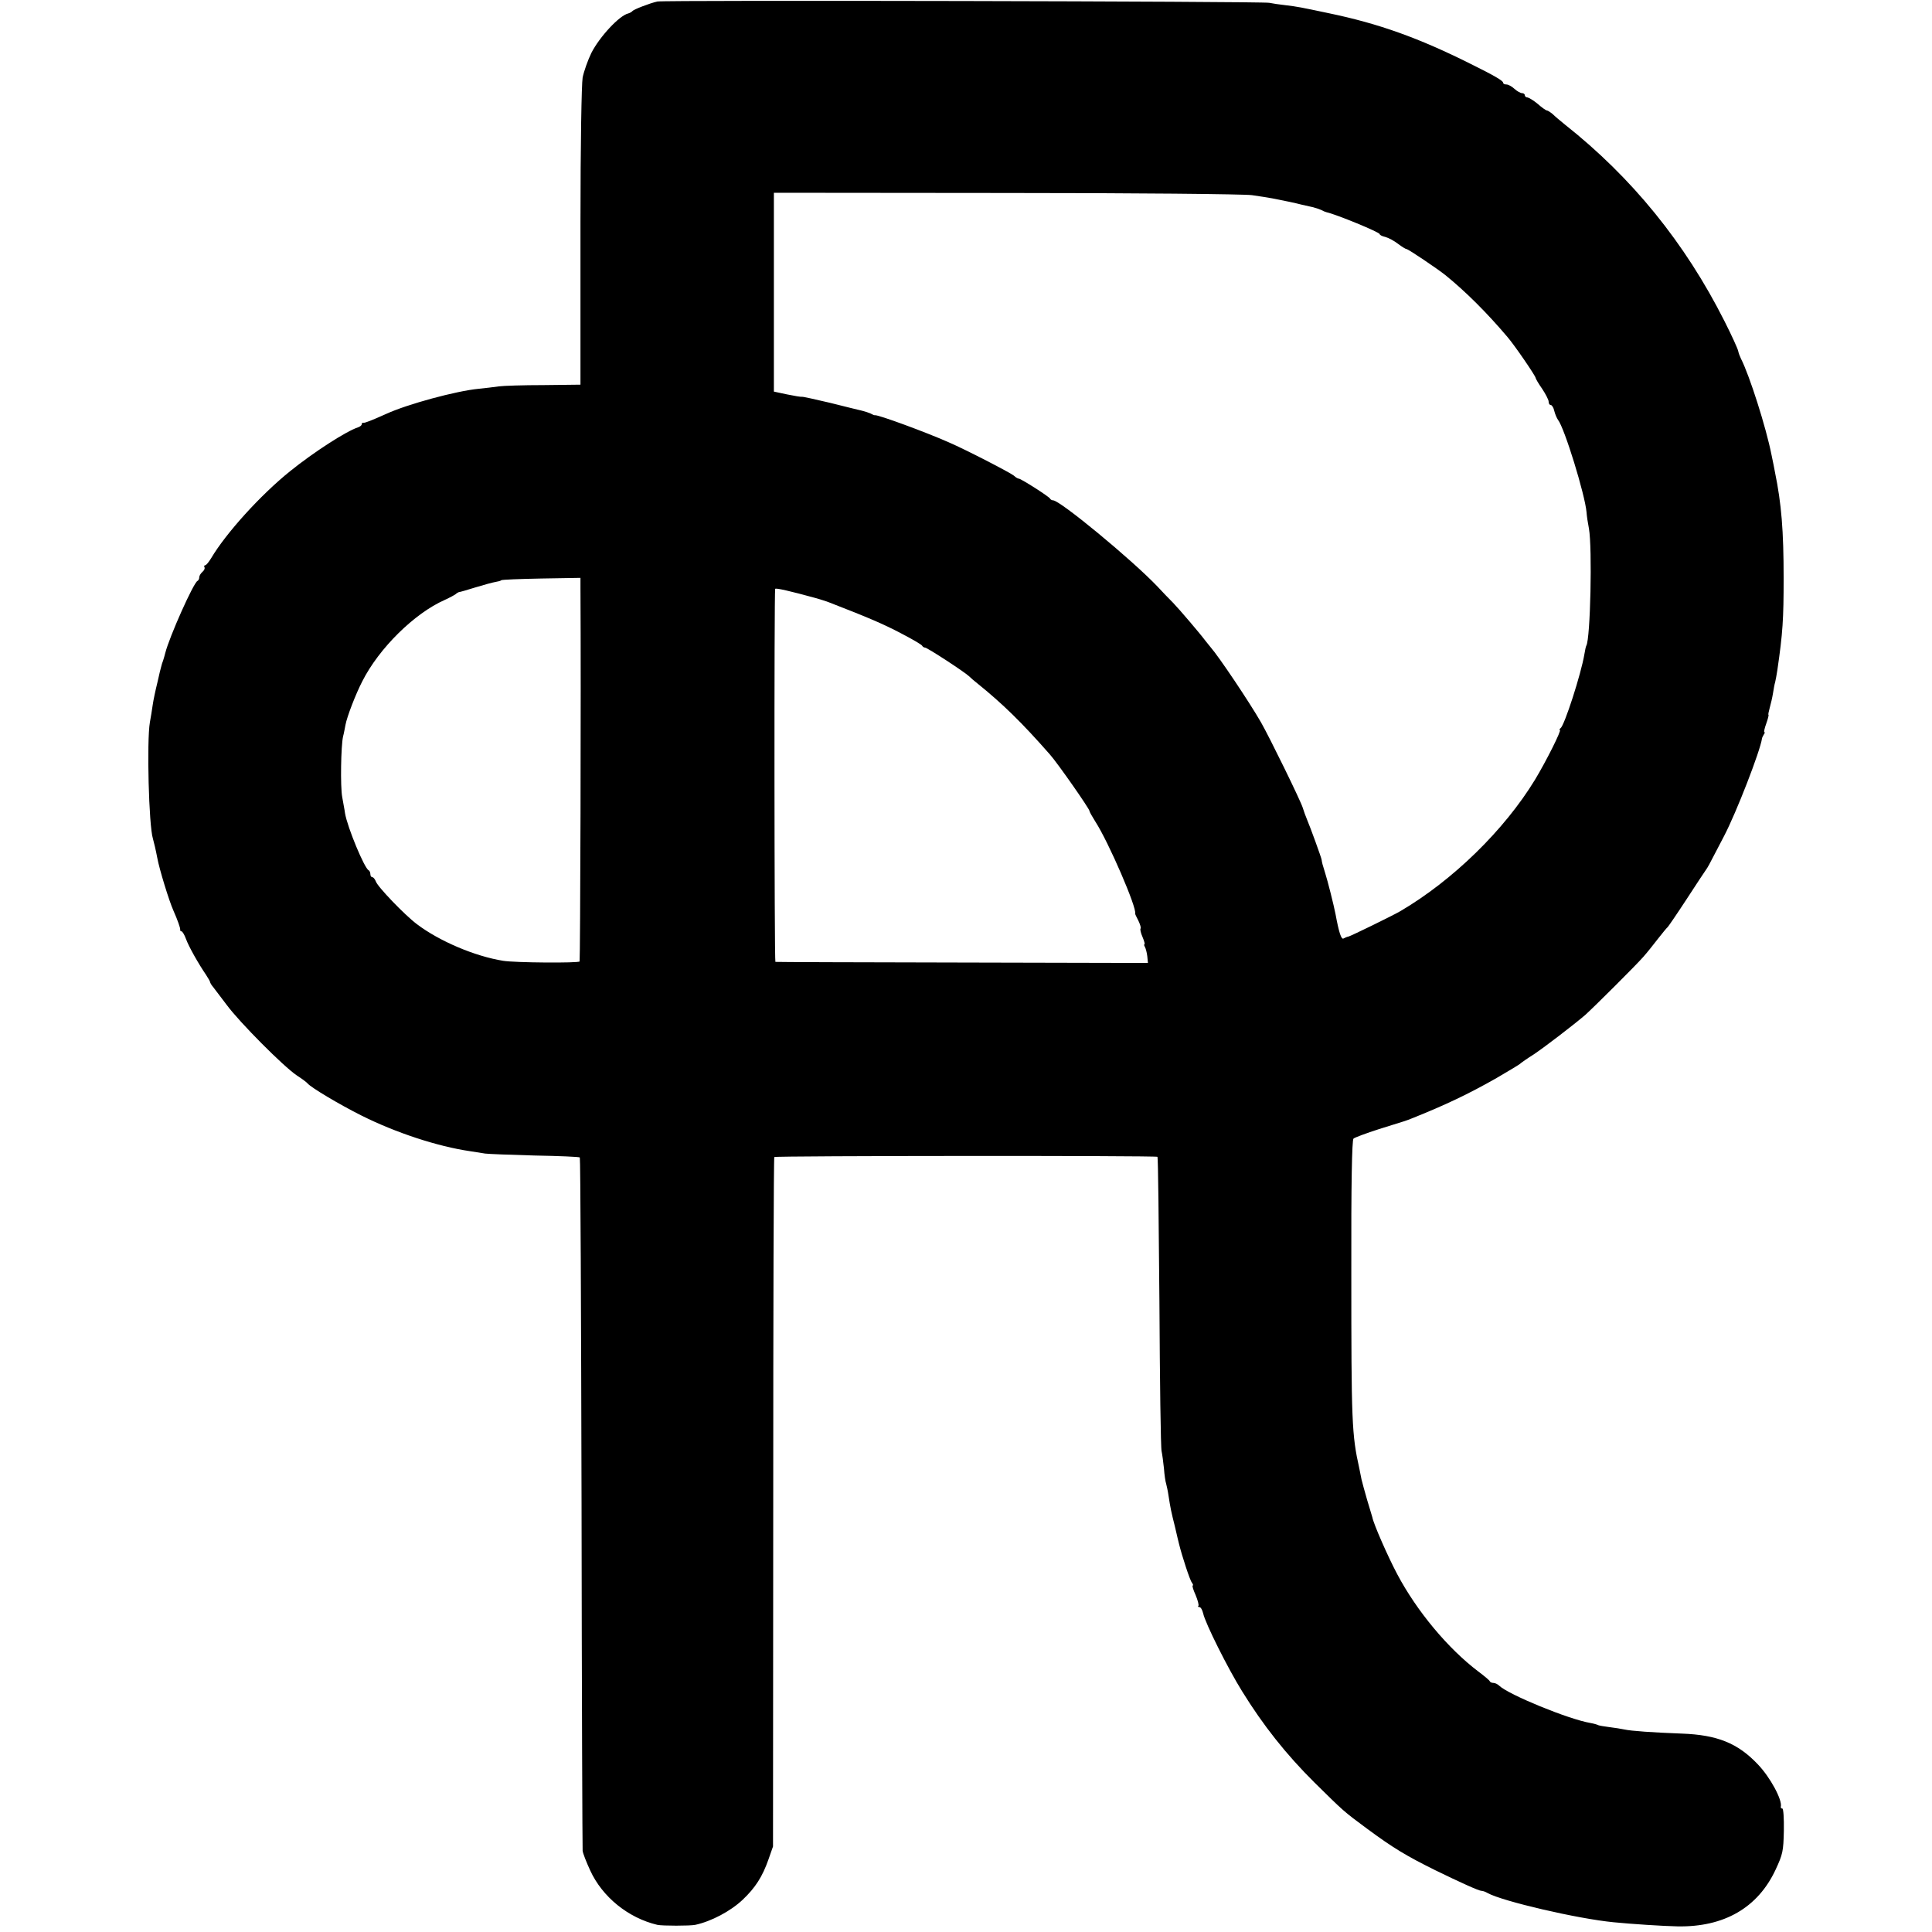
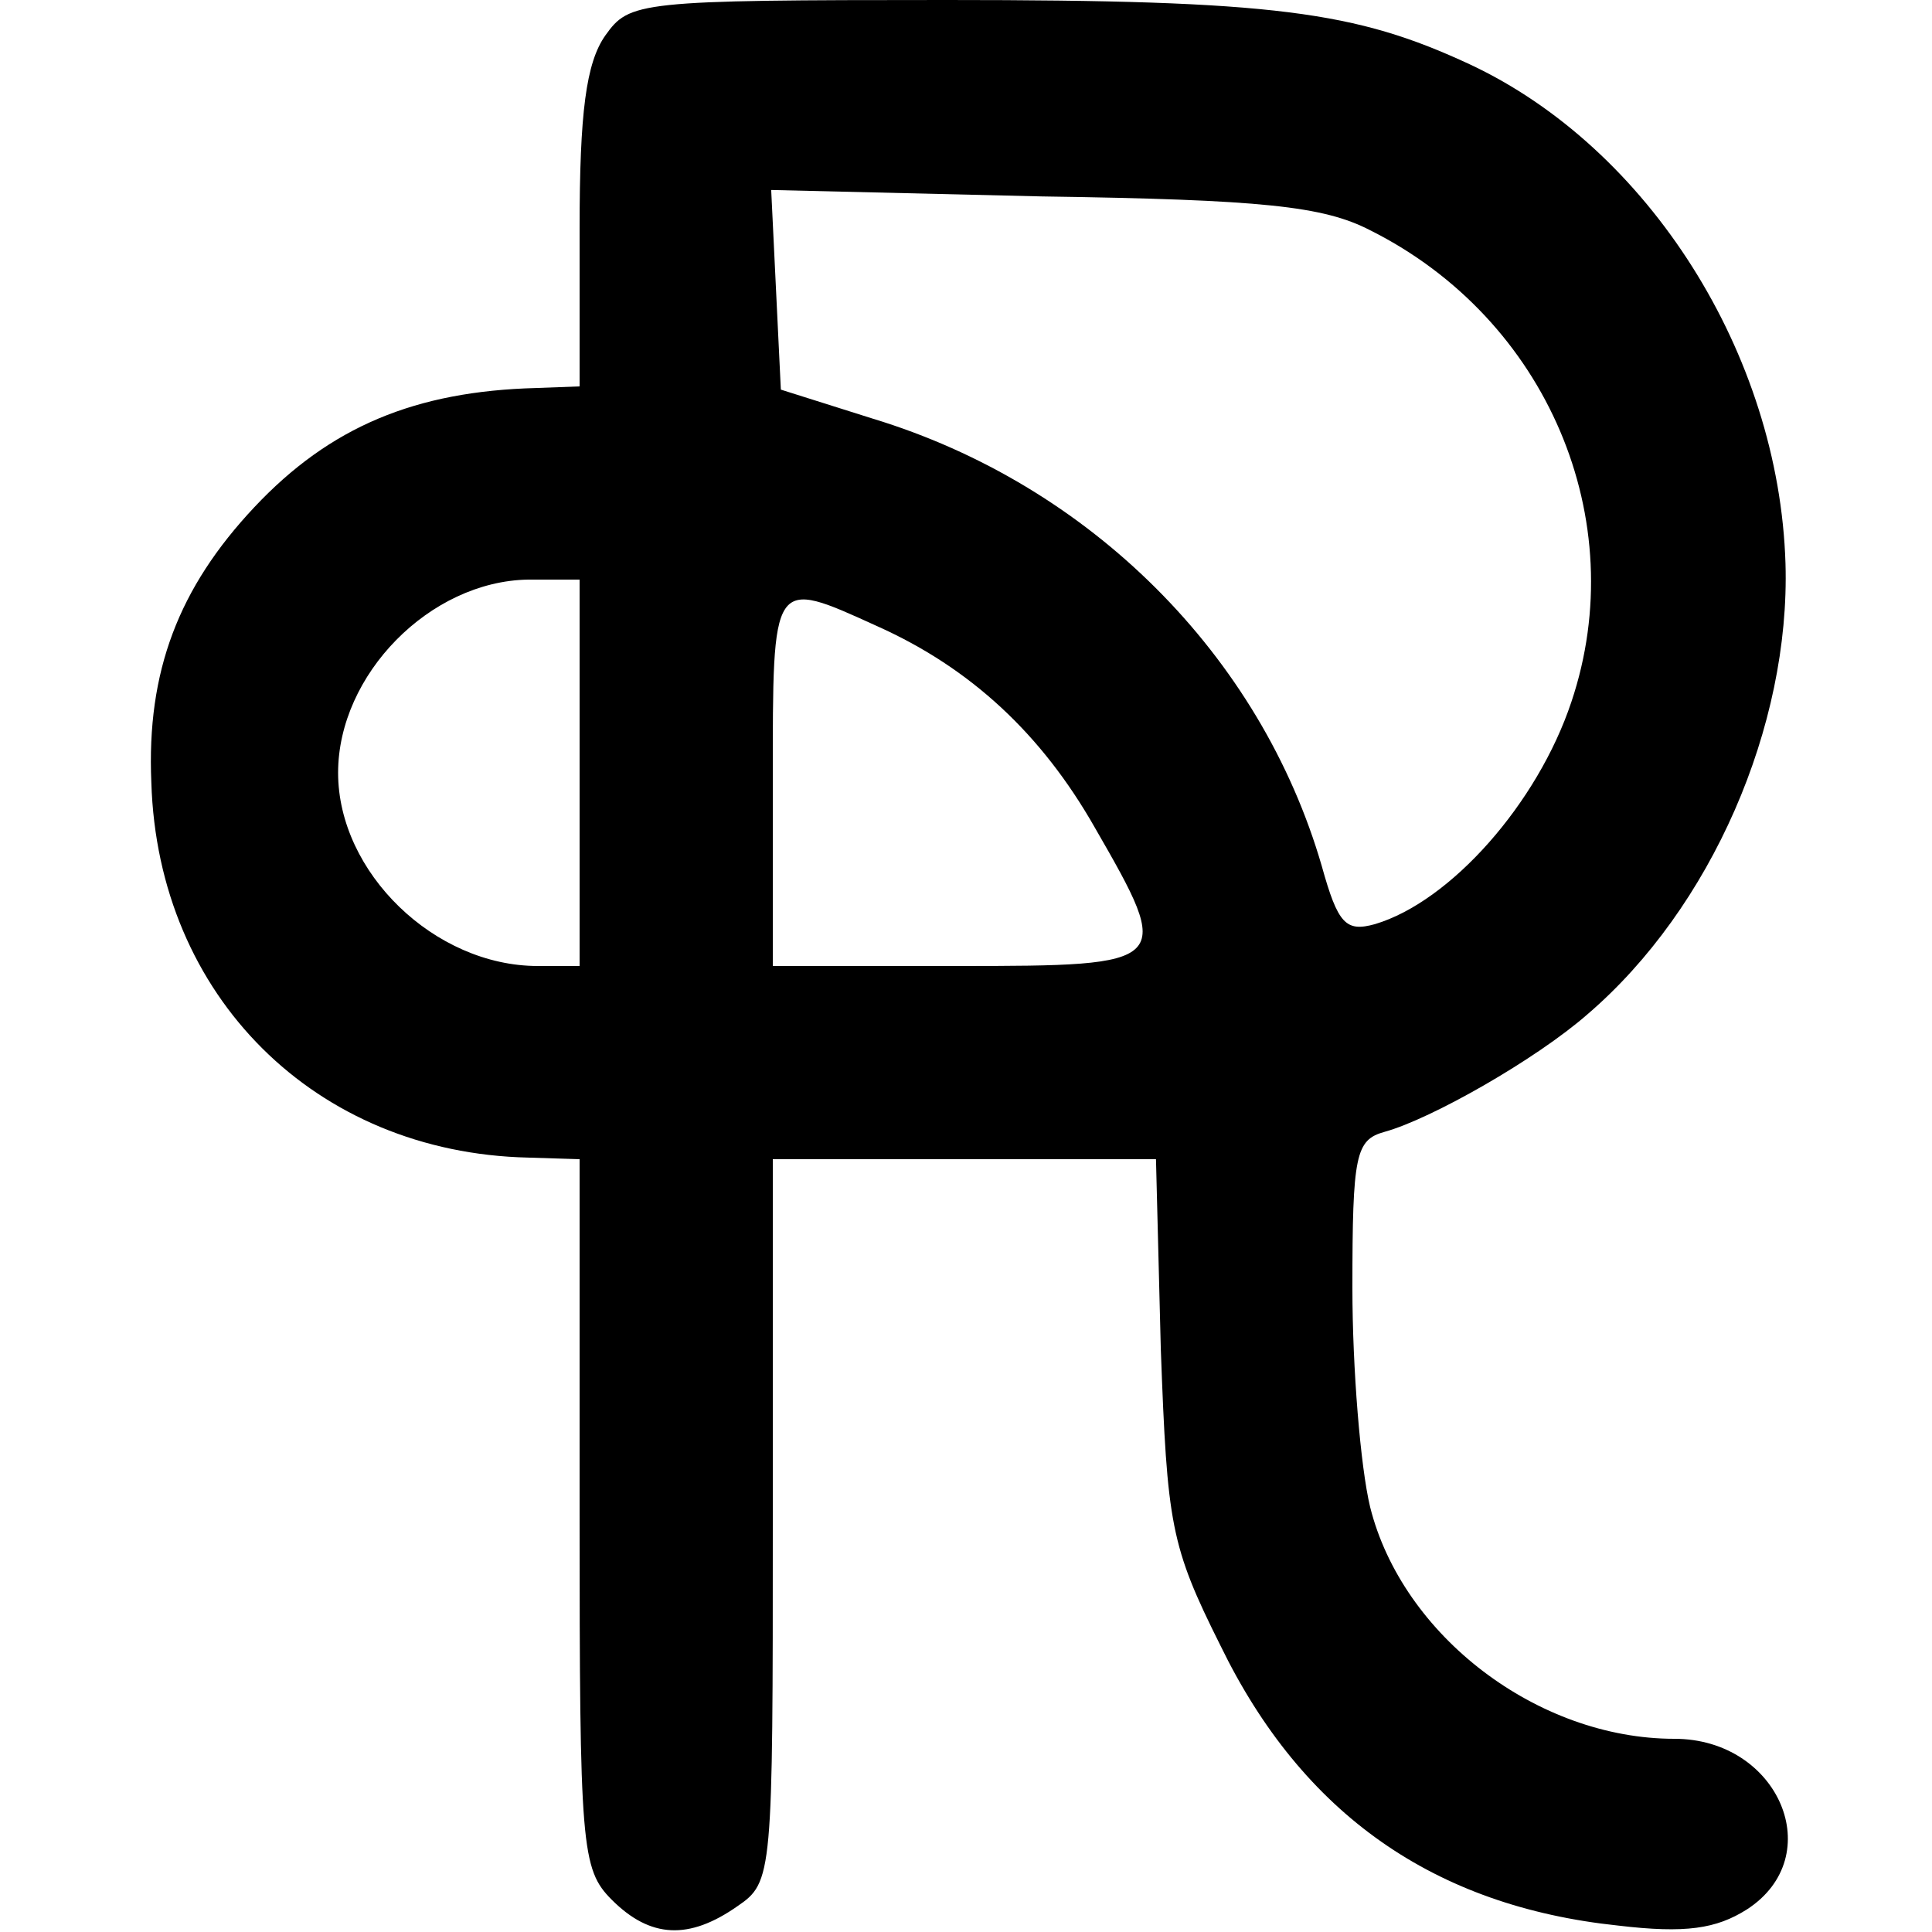
- <svg xmlns="http://www.w3.org/2000/svg" version="1.0" width="892pt" height="892pt" viewBox="0 0 892 892" preserveAspectRatio="xMidYMid meet">
-   <g transform="translate(0,892) scale(0.1,-0.1)" fill="#000000" stroke="none">
-     <path d="M3035 8913 c-36 -8 -110 -37 -115 -44 -3 -4 -12 -9 -19 -11 -41 -9 -133 -108 -171 -183 -16 -33 -34 -84 -40 -113 -5 -30 -10 -309 -10 -670 0 -339 0 -647 0 -683 l0 -65 -170 -2 c-94 0 -187 -3 -208 -6 -20 -3 -62 -8 -92 -11 -104 -10 -329 -71 -427 -116 -69 -31 -98 -42 -105 -41 -5 1 -8 -2 -8 -7 0 -5 -8 -11 -17 -14 -55 -18 -205 -115 -313 -202 -137 -110 -297 -287 -365 -402 -11 -18 -23 -33 -28 -33 -4 0 -6 -4 -3 -9 3 -5 -1 -14 -9 -21 -8 -7 -15 -18 -15 -25 0 -8 -4 -15 -8 -17 -18 -7 -130 -258 -149 -333 -3 -11 -7 -27 -10 -35 -3 -8 -7 -19 -8 -25 -2 -5 -10 -39 -18 -75 -9 -36 -19 -83 -22 -105 -3 -22 -9 -58 -13 -80 -15 -87 -5 -477 14 -537 5 -18 13 -51 20 -88 9 -51 55 -201 75 -245 19 -43 32 -80 31 -87 -1 -5 2 -8 6 -8 4 0 14 -16 21 -36 13 -35 55 -110 93 -166 10 -15 18 -30 18 -32 0 -3 6 -14 14 -23 8 -10 36 -47 63 -83 59 -80 262 -284 323 -325 25 -16 47 -33 50 -37 14 -18 146 -97 250 -149 158 -79 350 -142 500 -164 25 -4 56 -9 70 -11 14 -2 117 -6 229 -9 112 -2 206 -6 208 -9 3 -2 6 -719 8 -1593 1 -873 4 -1597 5 -1608 1 -11 17 -52 35 -91 56 -122 175 -219 310 -251 22 -5 151 -5 175 0 74 16 163 63 219 116 58 55 91 106 119 186 l21 60 1 1589 c0 874 2 1592 5 1594 6 6 1764 7 1769 1 3 -3 6 -304 9 -669 2 -366 6 -676 10 -690 3 -14 8 -50 11 -80 2 -30 7 -62 10 -70 2 -8 8 -33 11 -55 9 -59 12 -73 30 -145 8 -36 17 -72 19 -80 13 -53 50 -167 59 -177 5 -7 7 -13 4 -13 -4 0 2 -20 13 -44 10 -24 16 -47 13 -50 -4 -3 -1 -6 5 -6 6 0 13 -13 17 -29 9 -44 115 -256 180 -360 97 -157 203 -291 334 -421 135 -133 133 -132 244 -214 119 -88 181 -125 312 -190 119 -58 203 -96 215 -96 6 0 18 -4 28 -10 68 -38 416 -119 582 -135 79 -8 233 -18 295 -19 215 -4 371 86 453 262 33 71 36 85 38 179 1 57 -2 103 -7 103 -5 0 -8 3 -7 8 8 31 -49 137 -107 197 -92 97 -187 135 -349 141 -134 5 -235 12 -266 19 -14 3 -45 8 -70 11 -24 3 -47 7 -51 9 -3 2 -19 7 -36 10 -101 17 -378 131 -421 172 -7 7 -19 13 -27 13 -7 0 -15 3 -17 8 -1 4 -25 24 -53 45 -140 106 -284 279 -374 449 -43 81 -109 231 -115 263 -2 5 -12 42 -24 80 -11 39 -23 81 -26 95 -3 14 -7 36 -10 50 -35 156 -37 215 -37 904 -1 412 3 612 10 619 5 5 59 25 118 44 136 42 125 39 148 48 156 62 267 115 395 188 58 34 107 63 110 67 3 3 31 23 63 43 53 36 181 134 236 181 39 35 234 229 268 268 17 19 48 58 68 84 21 27 41 51 45 54 3 3 43 61 88 130 45 69 85 130 89 135 5 6 21 35 36 65 16 30 37 71 47 90 57 109 167 393 175 450 0 3 4 11 8 18 5 6 6 12 3 12 -3 0 1 18 9 40 8 22 12 40 10 40 -2 0 1 15 6 33 5 17 12 48 15 67 3 19 7 42 10 51 2 9 7 34 10 55 25 171 29 236 29 424 0 220 -10 344 -40 490 -2 14 -10 50 -16 80 -25 127 -102 368 -141 444 -5 10 -11 26 -13 36 -2 10 -30 72 -63 137 -182 361 -427 663 -737 908 -21 17 -46 38 -56 48 -11 9 -23 17 -27 17 -4 0 -23 13 -42 30 -19 16 -41 29 -47 30 -7 0 -13 5 -13 10 0 6 -6 10 -13 10 -7 0 -23 9 -35 20 -12 11 -28 20 -37 20 -8 0 -15 3 -15 8 0 9 -39 32 -150 87 -240 120 -424 186 -655 234 -133 28 -142 30 -200 37 -27 3 -61 8 -75 11 -31 7 -2797 13 -2825 6z m2745 -894 c36 -5 79 -12 95 -15 52 -10 109 -22 135 -29 14 -3 36 -8 49 -11 13 -3 31 -9 40 -13 9 -5 21 -10 26 -11 45 -10 245 -92 245 -101 0 -4 12 -10 26 -13 15 -4 41 -18 59 -32 17 -13 35 -24 39 -24 8 0 144 -92 179 -120 95 -77 193 -175 287 -286 32 -37 130 -180 130 -189 0 -3 13 -26 30 -50 16 -24 30 -51 30 -59 0 -9 4 -16 10 -16 5 0 13 -12 16 -27 4 -16 12 -34 17 -41 30 -37 125 -346 132 -427 1 -16 6 -50 11 -75 16 -89 7 -509 -12 -541 -2 -3 -6 -21 -9 -40 -15 -90 -92 -329 -110 -341 -5 -4 -7 -8 -3 -8 9 0 -63 -144 -115 -230 -142 -233 -380 -465 -622 -607 -38 -22 -229 -115 -239 -117 -6 -1 -16 -5 -23 -9 -10 -6 -21 26 -37 113 -8 41 -36 153 -48 190 -11 34 -15 50 -16 60 -1 10 -54 155 -67 185 -7 17 -16 41 -20 55 -9 31 -154 327 -193 395 -54 94 -195 304 -232 346 -8 10 -19 24 -25 31 -22 30 -120 145 -149 175 -17 17 -50 51 -72 75 -118 124 -450 398 -482 398 -6 0 -12 4 -14 8 -4 9 -134 92 -144 92 -4 0 -15 6 -23 14 -17 14 -222 120 -301 154 -106 47 -324 127 -340 125 -3 -1 -12 3 -21 8 -9 4 -27 10 -40 13 -13 3 -79 19 -146 36 -68 16 -126 29 -130 28 -5 -1 -35 4 -69 11 l-61 13 0 459 0 459 1071 -1 c594 0 1100 -5 1136 -10z m-3100 -1816 c3 -471 -1 -1716 -4 -1722 -5 -8 -298 -6 -353 3 -131 21 -295 91 -398 169 -56 42 -183 174 -190 198 -4 10 -11 19 -16 19 -5 0 -9 6 -9 14 0 8 -4 16 -8 18 -19 8 -98 198 -109 263 -2 17 -9 50 -13 75 -9 47 -6 237 4 280 4 14 8 38 11 53 7 38 47 142 78 202 77 152 240 313 380 375 24 11 46 23 51 27 4 4 11 8 14 9 4 0 39 10 77 22 39 12 80 23 92 25 12 2 25 5 27 8 3 3 86 6 186 8 l180 3 0 -49z m1085 -44 c22 -6 49 -15 60 -19 191 -74 255 -102 335 -144 52 -27 97 -53 98 -58 2 -4 8 -8 13 -8 10 0 182 -112 204 -133 7 -7 23 -21 36 -31 119 -96 207 -182 336 -329 35 -39 183 -251 183 -261 0 -4 12 -25 27 -49 62 -96 193 -400 184 -425 -1 -1 6 -16 15 -33 8 -17 13 -33 10 -36 -3 -3 1 -21 9 -39 8 -19 12 -34 9 -34 -3 0 -2 -5 2 -12 4 -7 9 -26 11 -43 l3 -31 -857 2 c-472 1 -860 2 -863 3 -5 1 -6 1702 -1 1722 1 6 73 -11 186 -42z" />
+ <svg xmlns="http://www.w3.org/2000/svg" version="1.0" width="120pt" height="120pt" viewBox="0 0 120 120" preserveAspectRatio="xMidYMid meet">
+   <g transform="translate(0,120) scale(0.1,-0.1)" fill="#000000" stroke="none">
+     <path d="M376 1178 c-12 -17 -16 -48 -16 -120 l0 -98 -27 -1 c-75 -2 -128 -24 -175 -74 -47 -50 -67 -102 -64 -171 4 -133 102 -230 234 -233 l32 -1 0 -220 c0 -207 1 -221 20 -240 24 -24 48 -25 78 -4 22 15 22 19 22 240 l0 224 119 0 119 0 3 -118 c4 -109 6 -122 37 -184 51 -105 133 -162 247 -174 42 -5 61 -2 80 10 51 33 20 106 -45 106 -85 0 -169 64 -189 144 -6 25 -11 86 -11 136 0 83 2 92 20 97 29 8 94 45 126 73 77 66 126 179 123 280 -4 130 -85 258 -196 310 -71 33 -121 40 -325 40 -192 0 -197 -1 -212 -22z m475 -121 c110 -55 163 -180 125 -293 -21 -63 -75 -124 -122 -138 -18 -5 -23 0 -33 36 -38 131 -144 237 -279 278 l-57 18 -3 62 -3 62 168 -4 c137 -2 175 -6 204 -21z m-491 -337 l0 -120 -26 0 c-64 0 -124 58 -124 120 0 61 57 119 118 120 l32 0 0 -120z m185 91 c58 -26 102 -67 135 -125 49 -85 48 -86 -85 -86 l-115 0 0 115 c0 127 -1 126 65 96z" />
  </g>
</svg>
